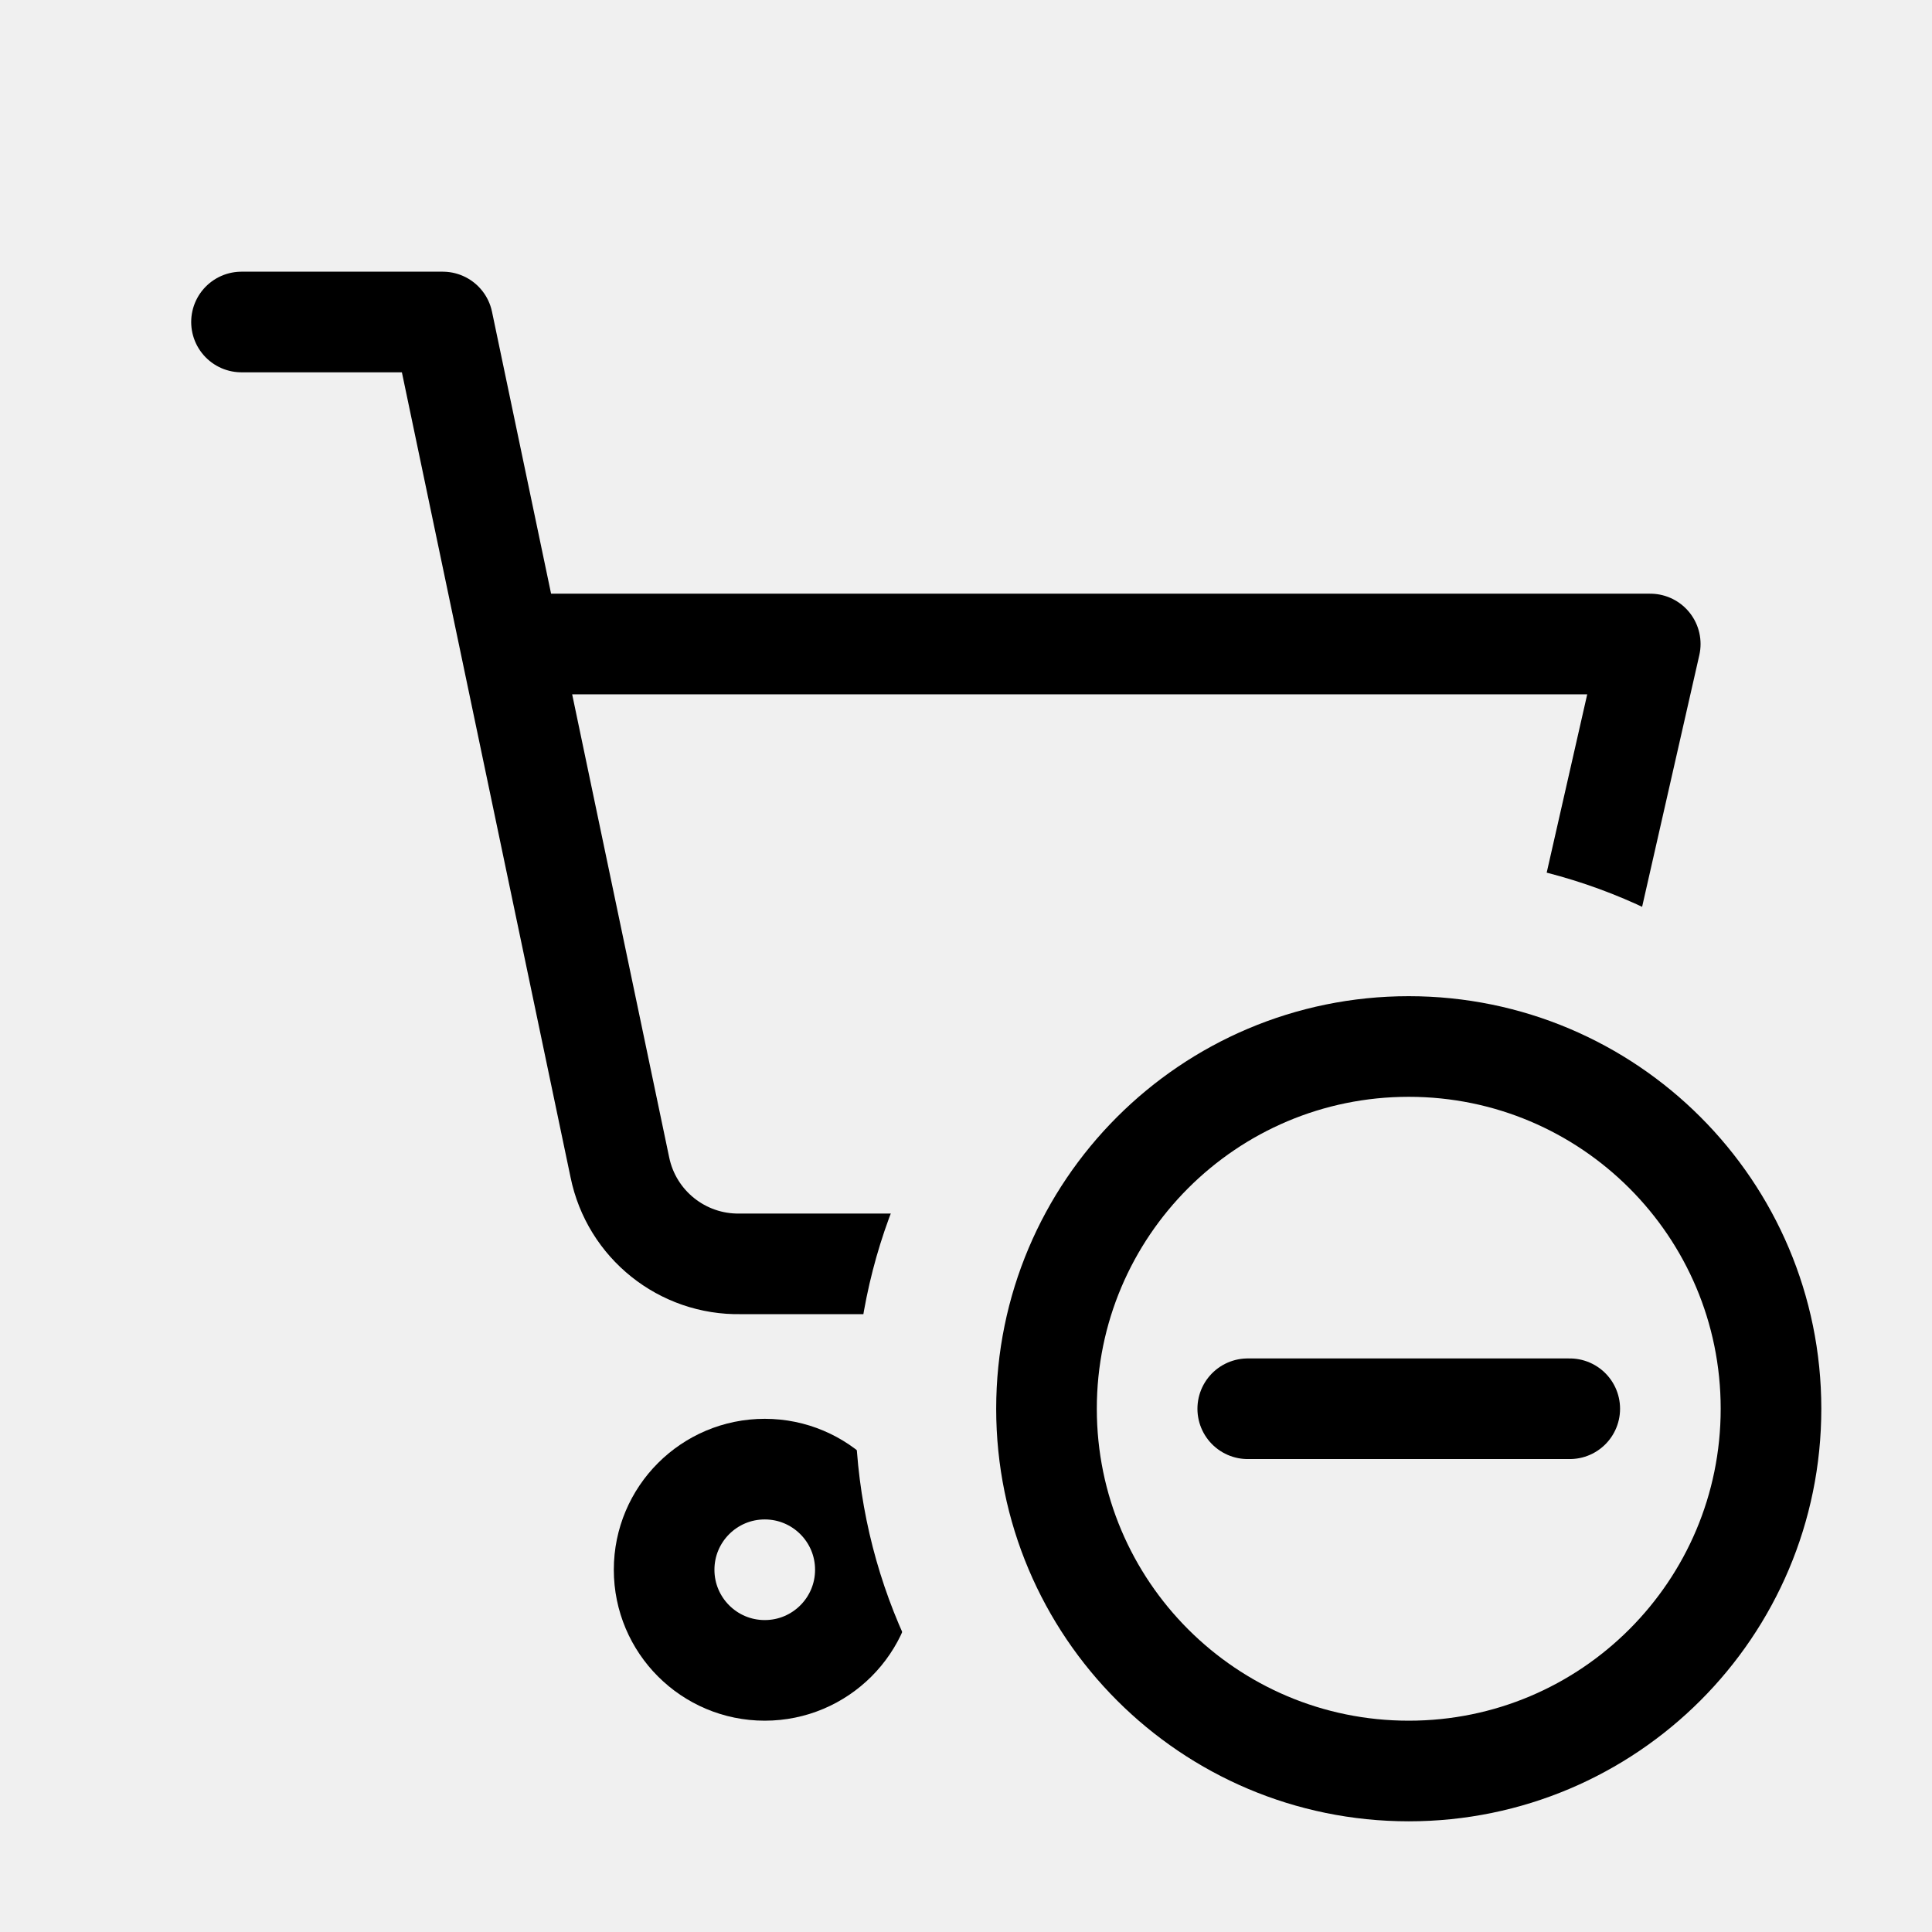
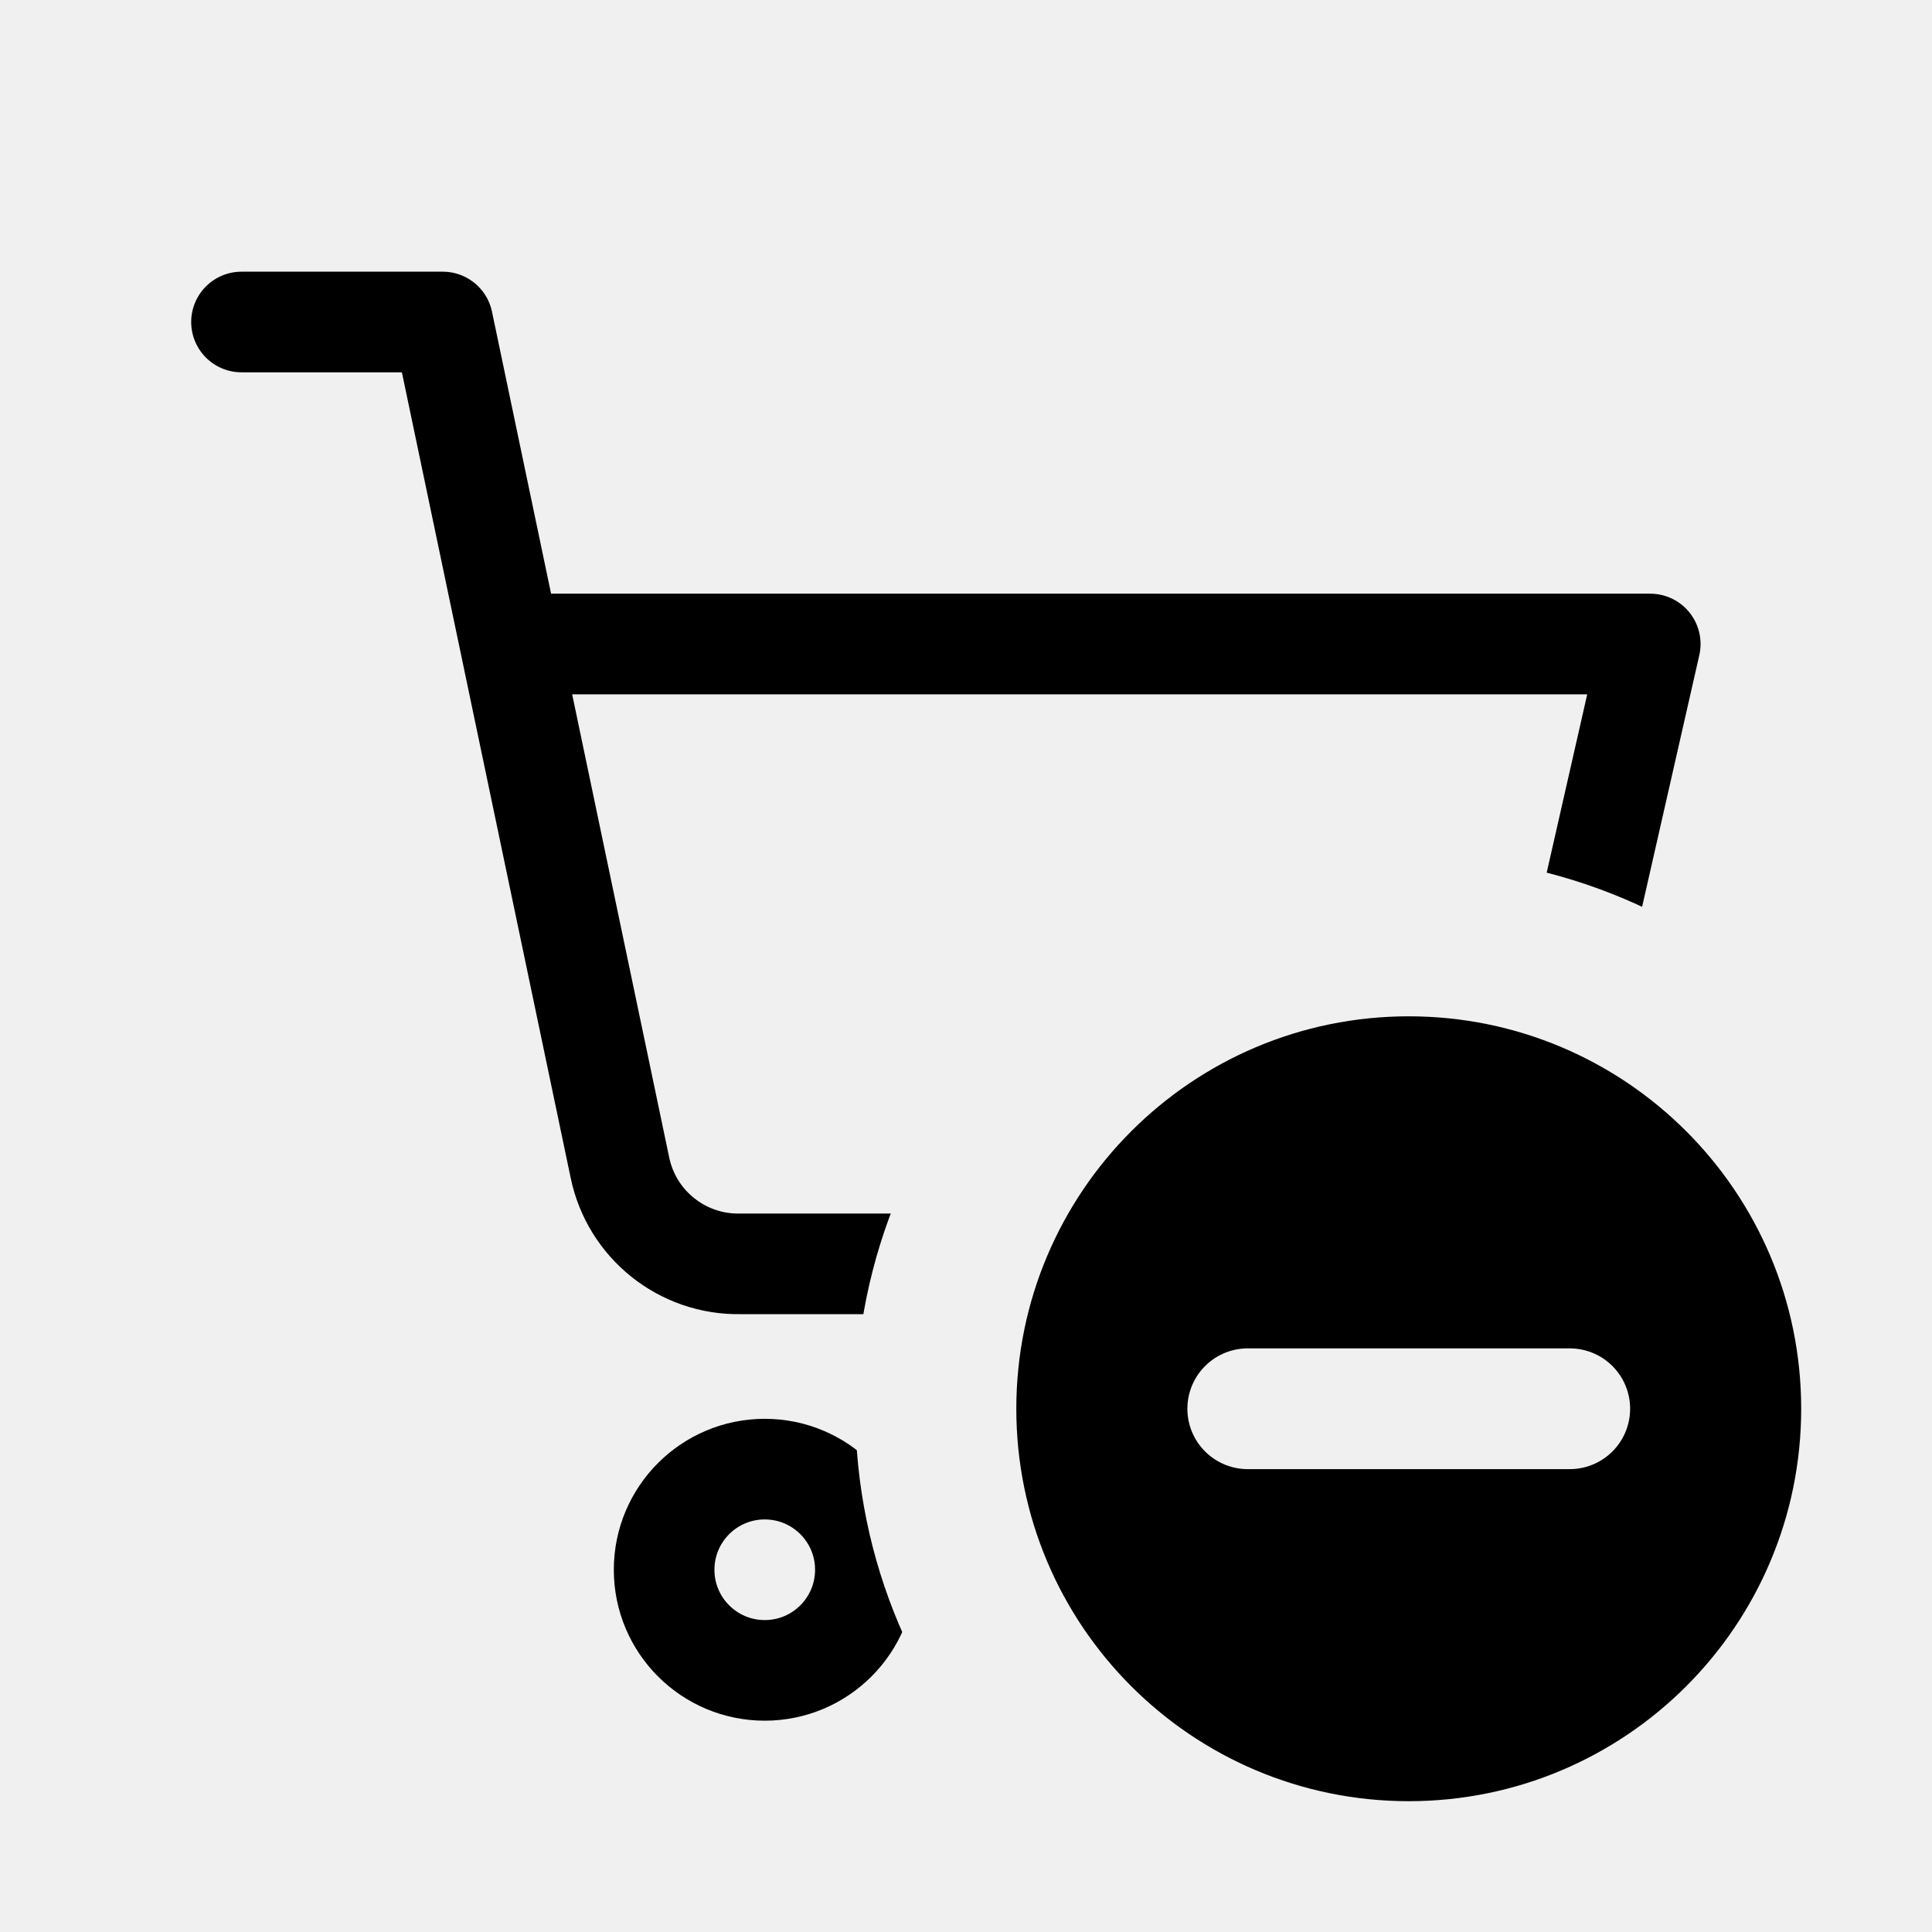
<svg xmlns="http://www.w3.org/2000/svg" viewBox="0 0 24 24" fill="none" stroke="currentColor" stroke-width="1.25" stroke-linecap="round" stroke-linejoin="round">
  <mask id="ff-cart-minus">
    <path d="M0 0h24v24H0z" fill="#fff" />
    <path d="M11.25 17.5a6.25 6.25 0 1 0 12.5 0a6.25 6.25 0 1 0 -12.5 0z" fill="#000" />
  </mask>
  <g mask="url(#ff-cart-minus)">
    <path d="M3 4h2.5l2.2 10.5a1.5 1.5 0 0 0 1.5 1.2h8.3a1.5 1.5 0 0 0 1.5-1.1L20.5 8H6.5" />
    <circle cx="9.5" cy="19.5" r="1.25" />
    <circle cx="17" cy="19.5" r="1.25" />
  </g>
-   <circle cx="17.5" cy="17.5" r="4.5" />
-   <path d="M15.5 17.5h4" />
+   <mask id="ff-cart-minus-b">
+     <path d="M0 0h24v24H0z" fill="#fff" />
+     <path d="M15.5 17.5h4" fill="none" stroke="#000" stroke-width="1.5" stroke-linecap="round" stroke-linejoin="round" />
+   </mask>
+   <g mask="url(#ff-cart-minus-b)">
+     <circle cx="17.5" cy="17.5" r="4.25" fill="currentColor" />
+   </g>
</svg>
